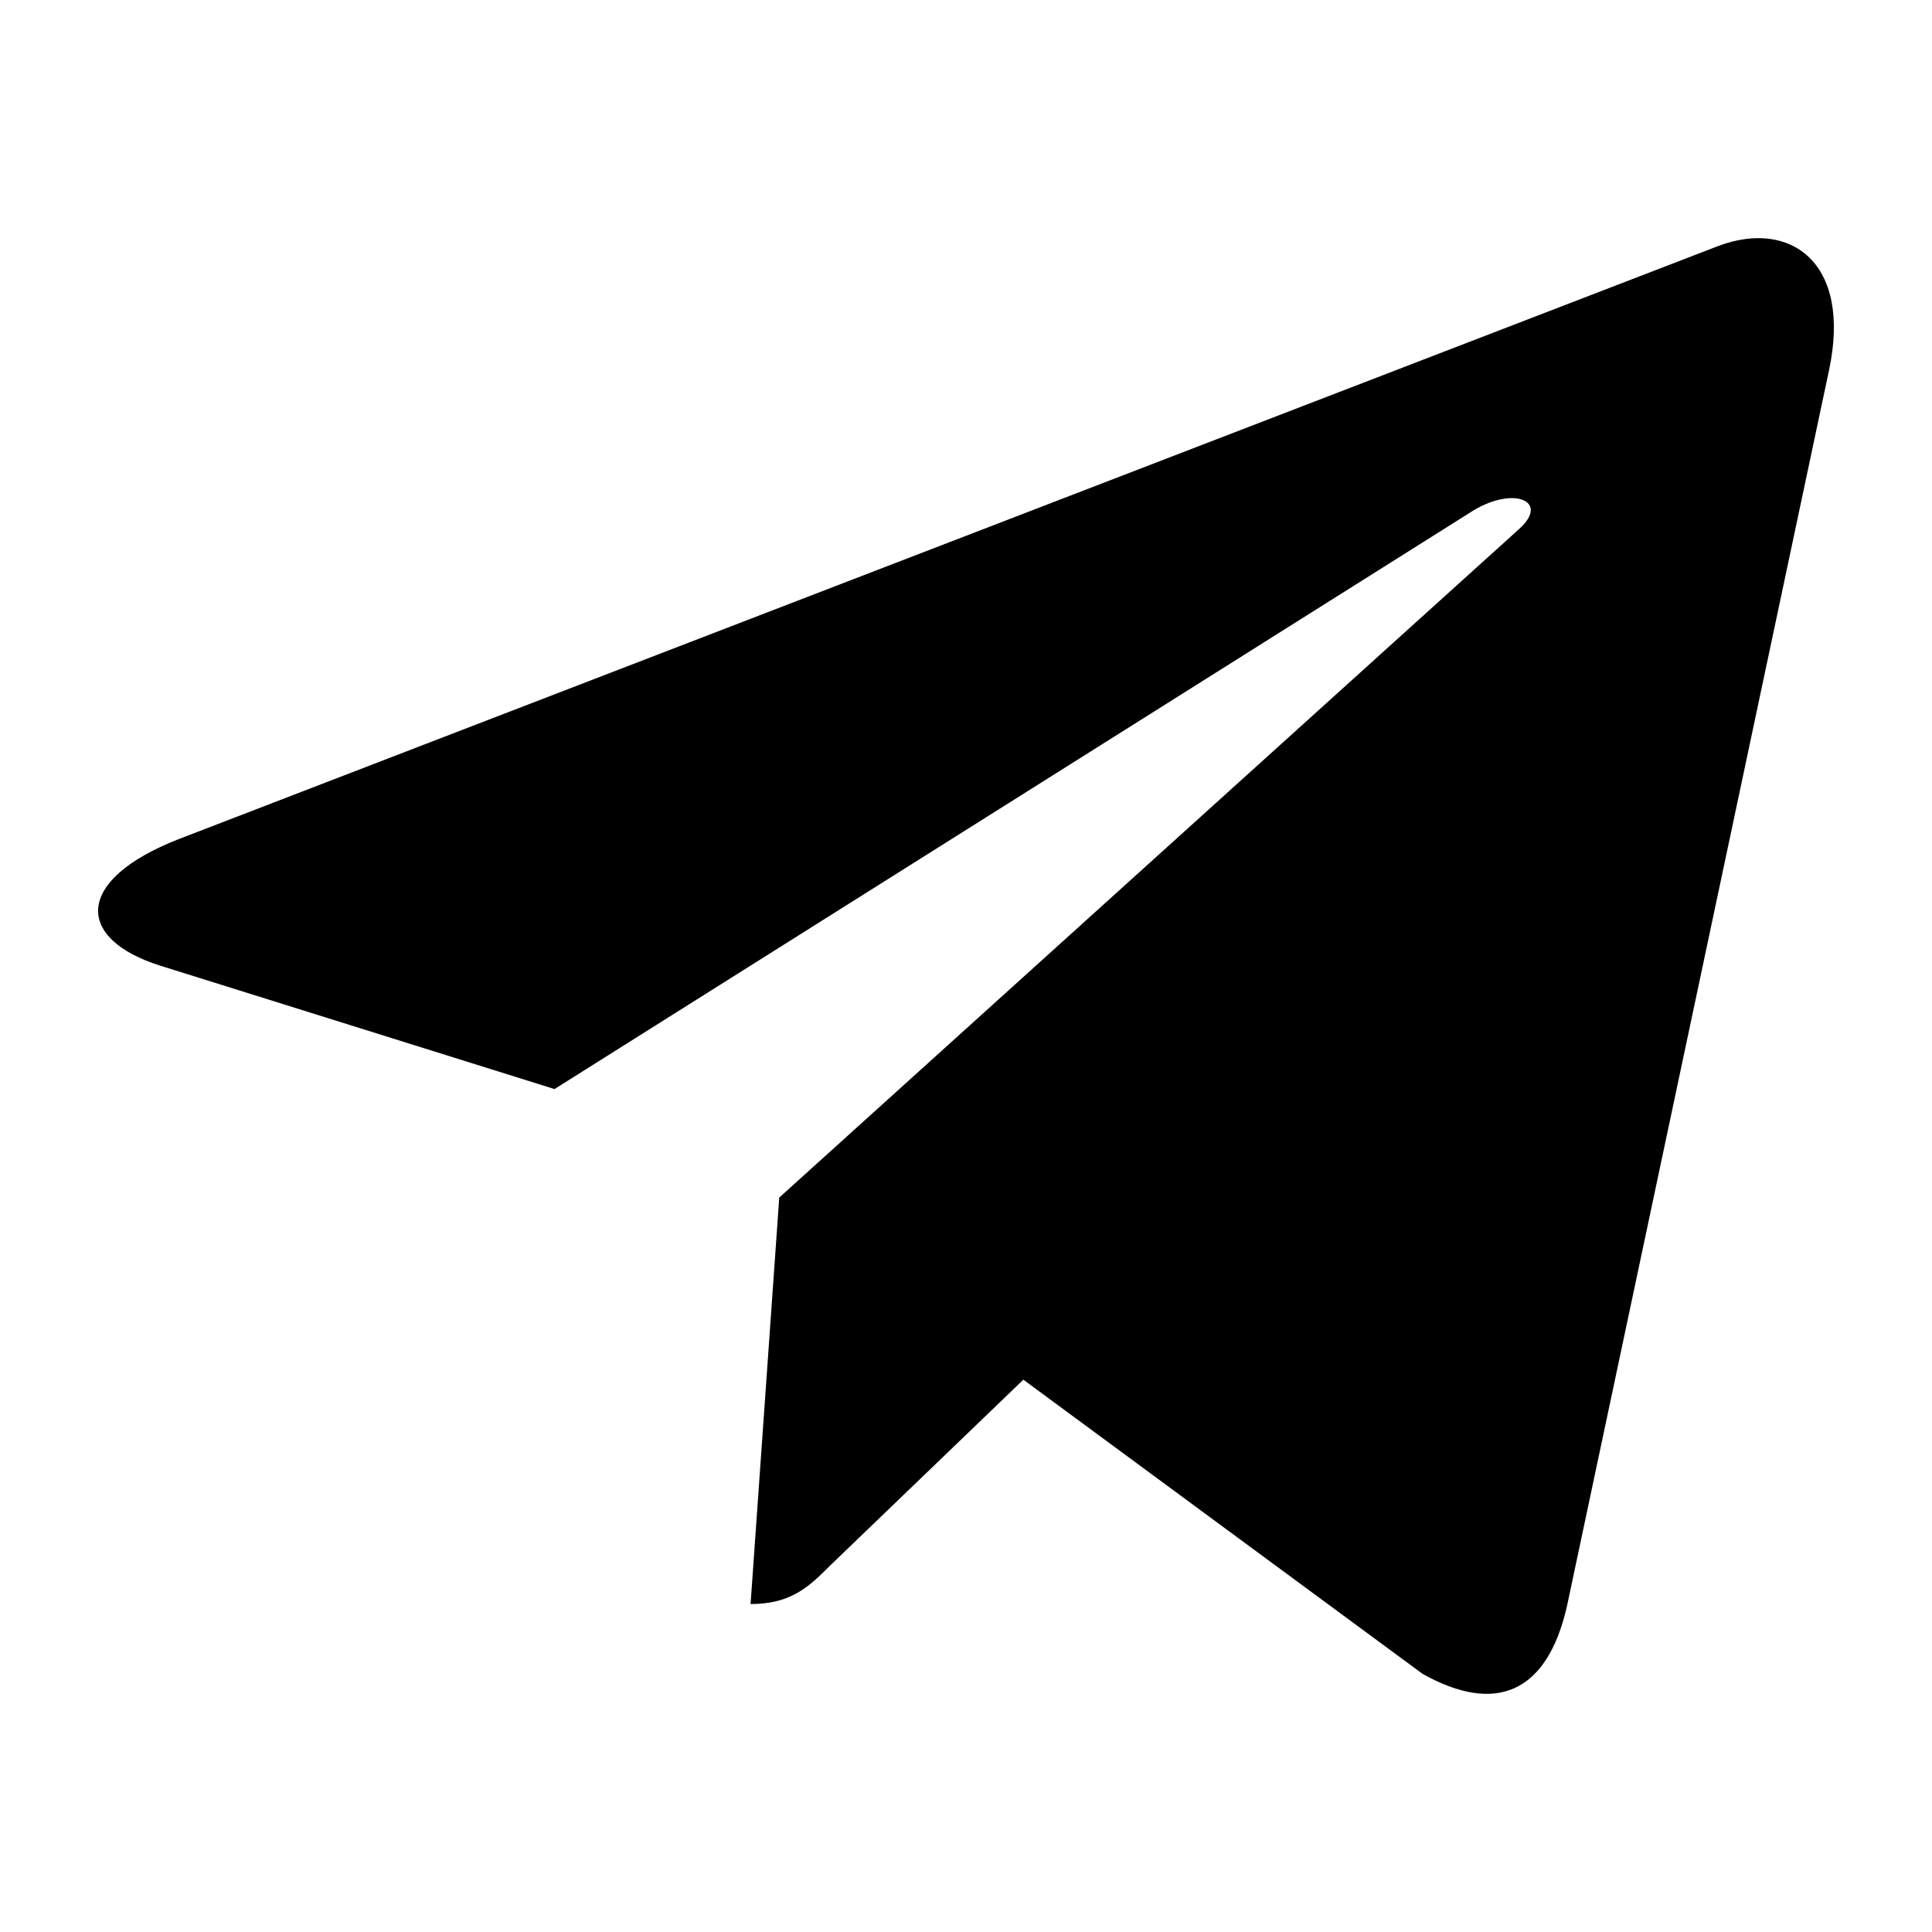
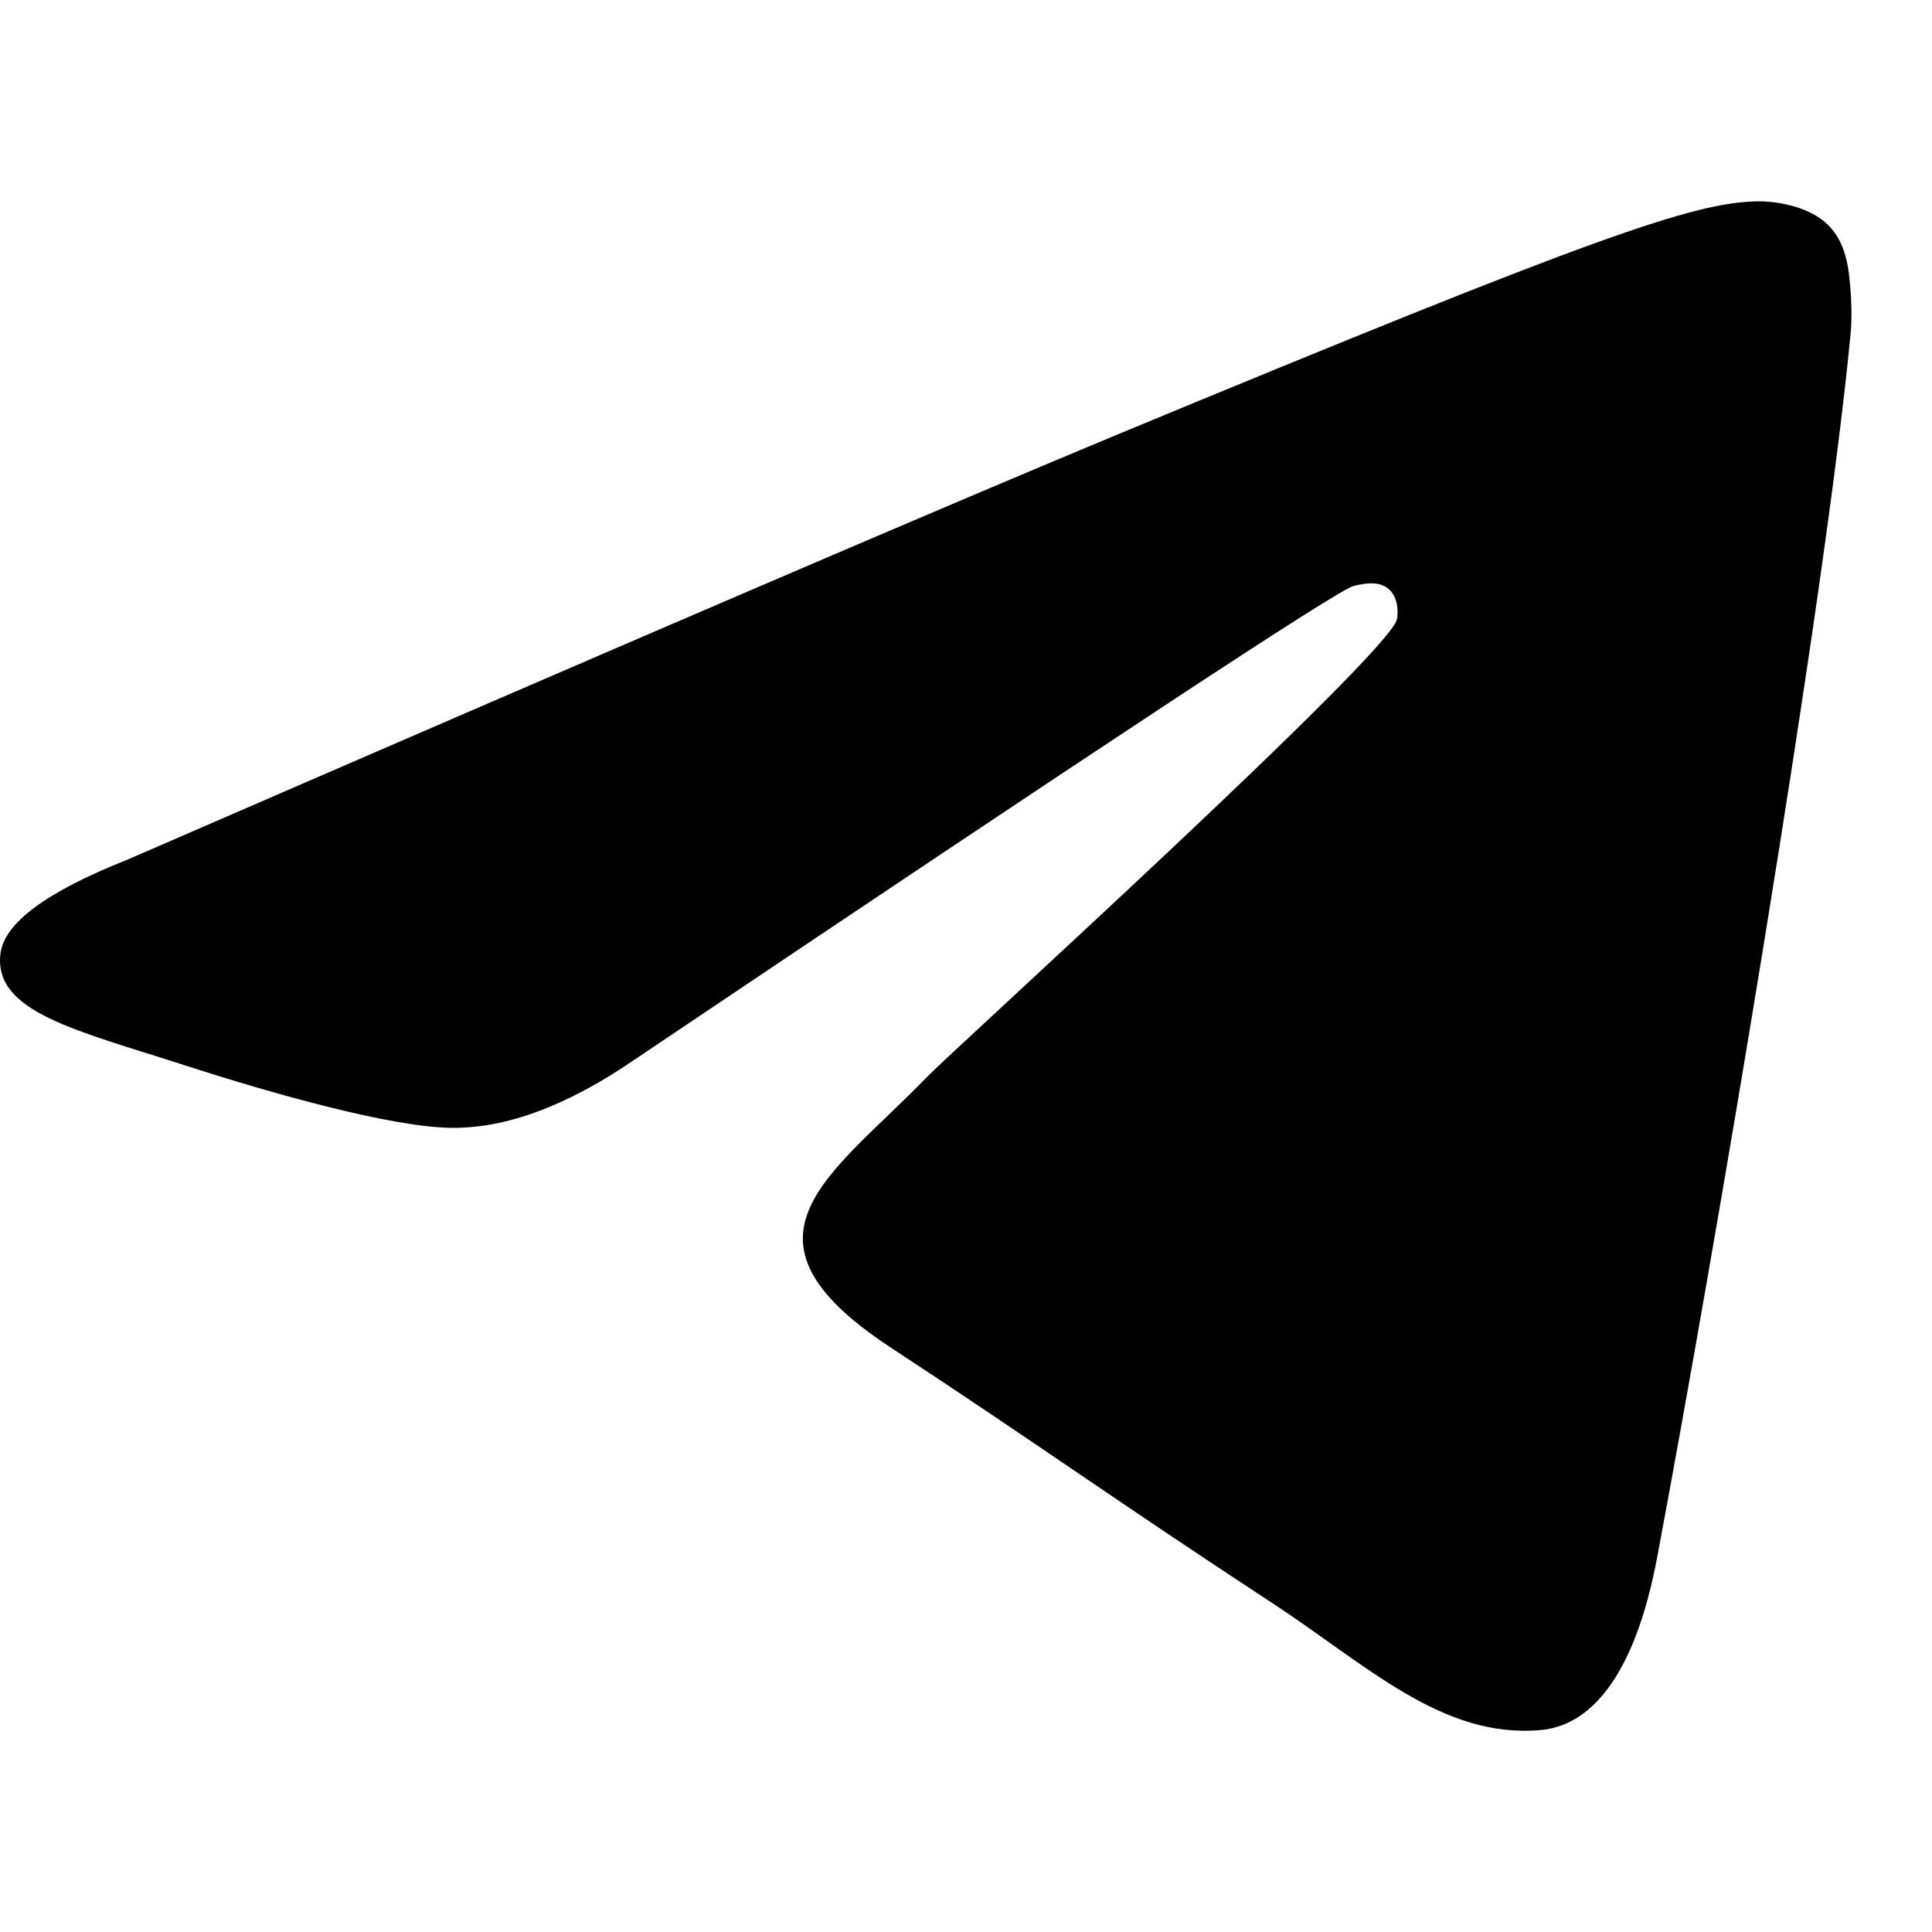
- <svg xmlns="http://www.w3.org/2000/svg" height="16" width="16" viewBox="0 0 512 512" fill="currentColor">
-   <path d="m484.689 98.231-69.417 327.37c-5.237 23.105-18.895 28.854-38.304 17.972L271.2 365.631l-51.034 49.086c-5.647 5.647-10.372 10.372-21.256 10.372l7.598-107.722L402.539 140.23c8.523-7.598-1.848-11.809-13.247-4.21L146.95 288.614 42.619 255.96c-22.694-7.086-23.104-22.695 4.723-33.579L455.423 65.166c18.893-7.085 35.427 4.209 29.266 33.065z" />
+ <svg xmlns="http://www.w3.org/2000/svg" height="20" width="20" viewBox="0 0 20 20" fill="currentColor">
+   <path d="M1.317 8.9C6.463 6.665 9.894 5.192 11.609 4.481C16.513 2.448 17.53 2.095 18.195 2.084C18.341 2.081 18.666 2.117 18.879 2.288C19.055 2.433 19.105 2.628 19.13 2.765C19.152 2.902 19.182 3.214 19.157 3.457C18.893 6.239 17.743 12.99 17.158 16.105C16.913 17.424 16.424 17.866 15.953 17.909C14.927 18.003 14.149 17.234 13.156 16.585C11.604 15.57 10.727 14.938 9.218 13.948C7.476 12.803 8.606 12.174 9.599 11.146C9.858 10.877 14.375 6.783 14.461 6.411C14.472 6.365 14.483 6.192 14.378 6.1C14.276 6.009 14.124 6.04 14.014 6.065C13.857 6.1 11.378 7.735 6.568 10.97C5.865 11.452 5.228 11.687 4.654 11.675C4.025 11.661 2.812 11.319 1.91 11.027C0.807 10.669 -0.072 10.48 0.005 9.872C0.043 9.555 0.482 9.231 1.317 8.9Z" fill="currentColor" />
</svg>
